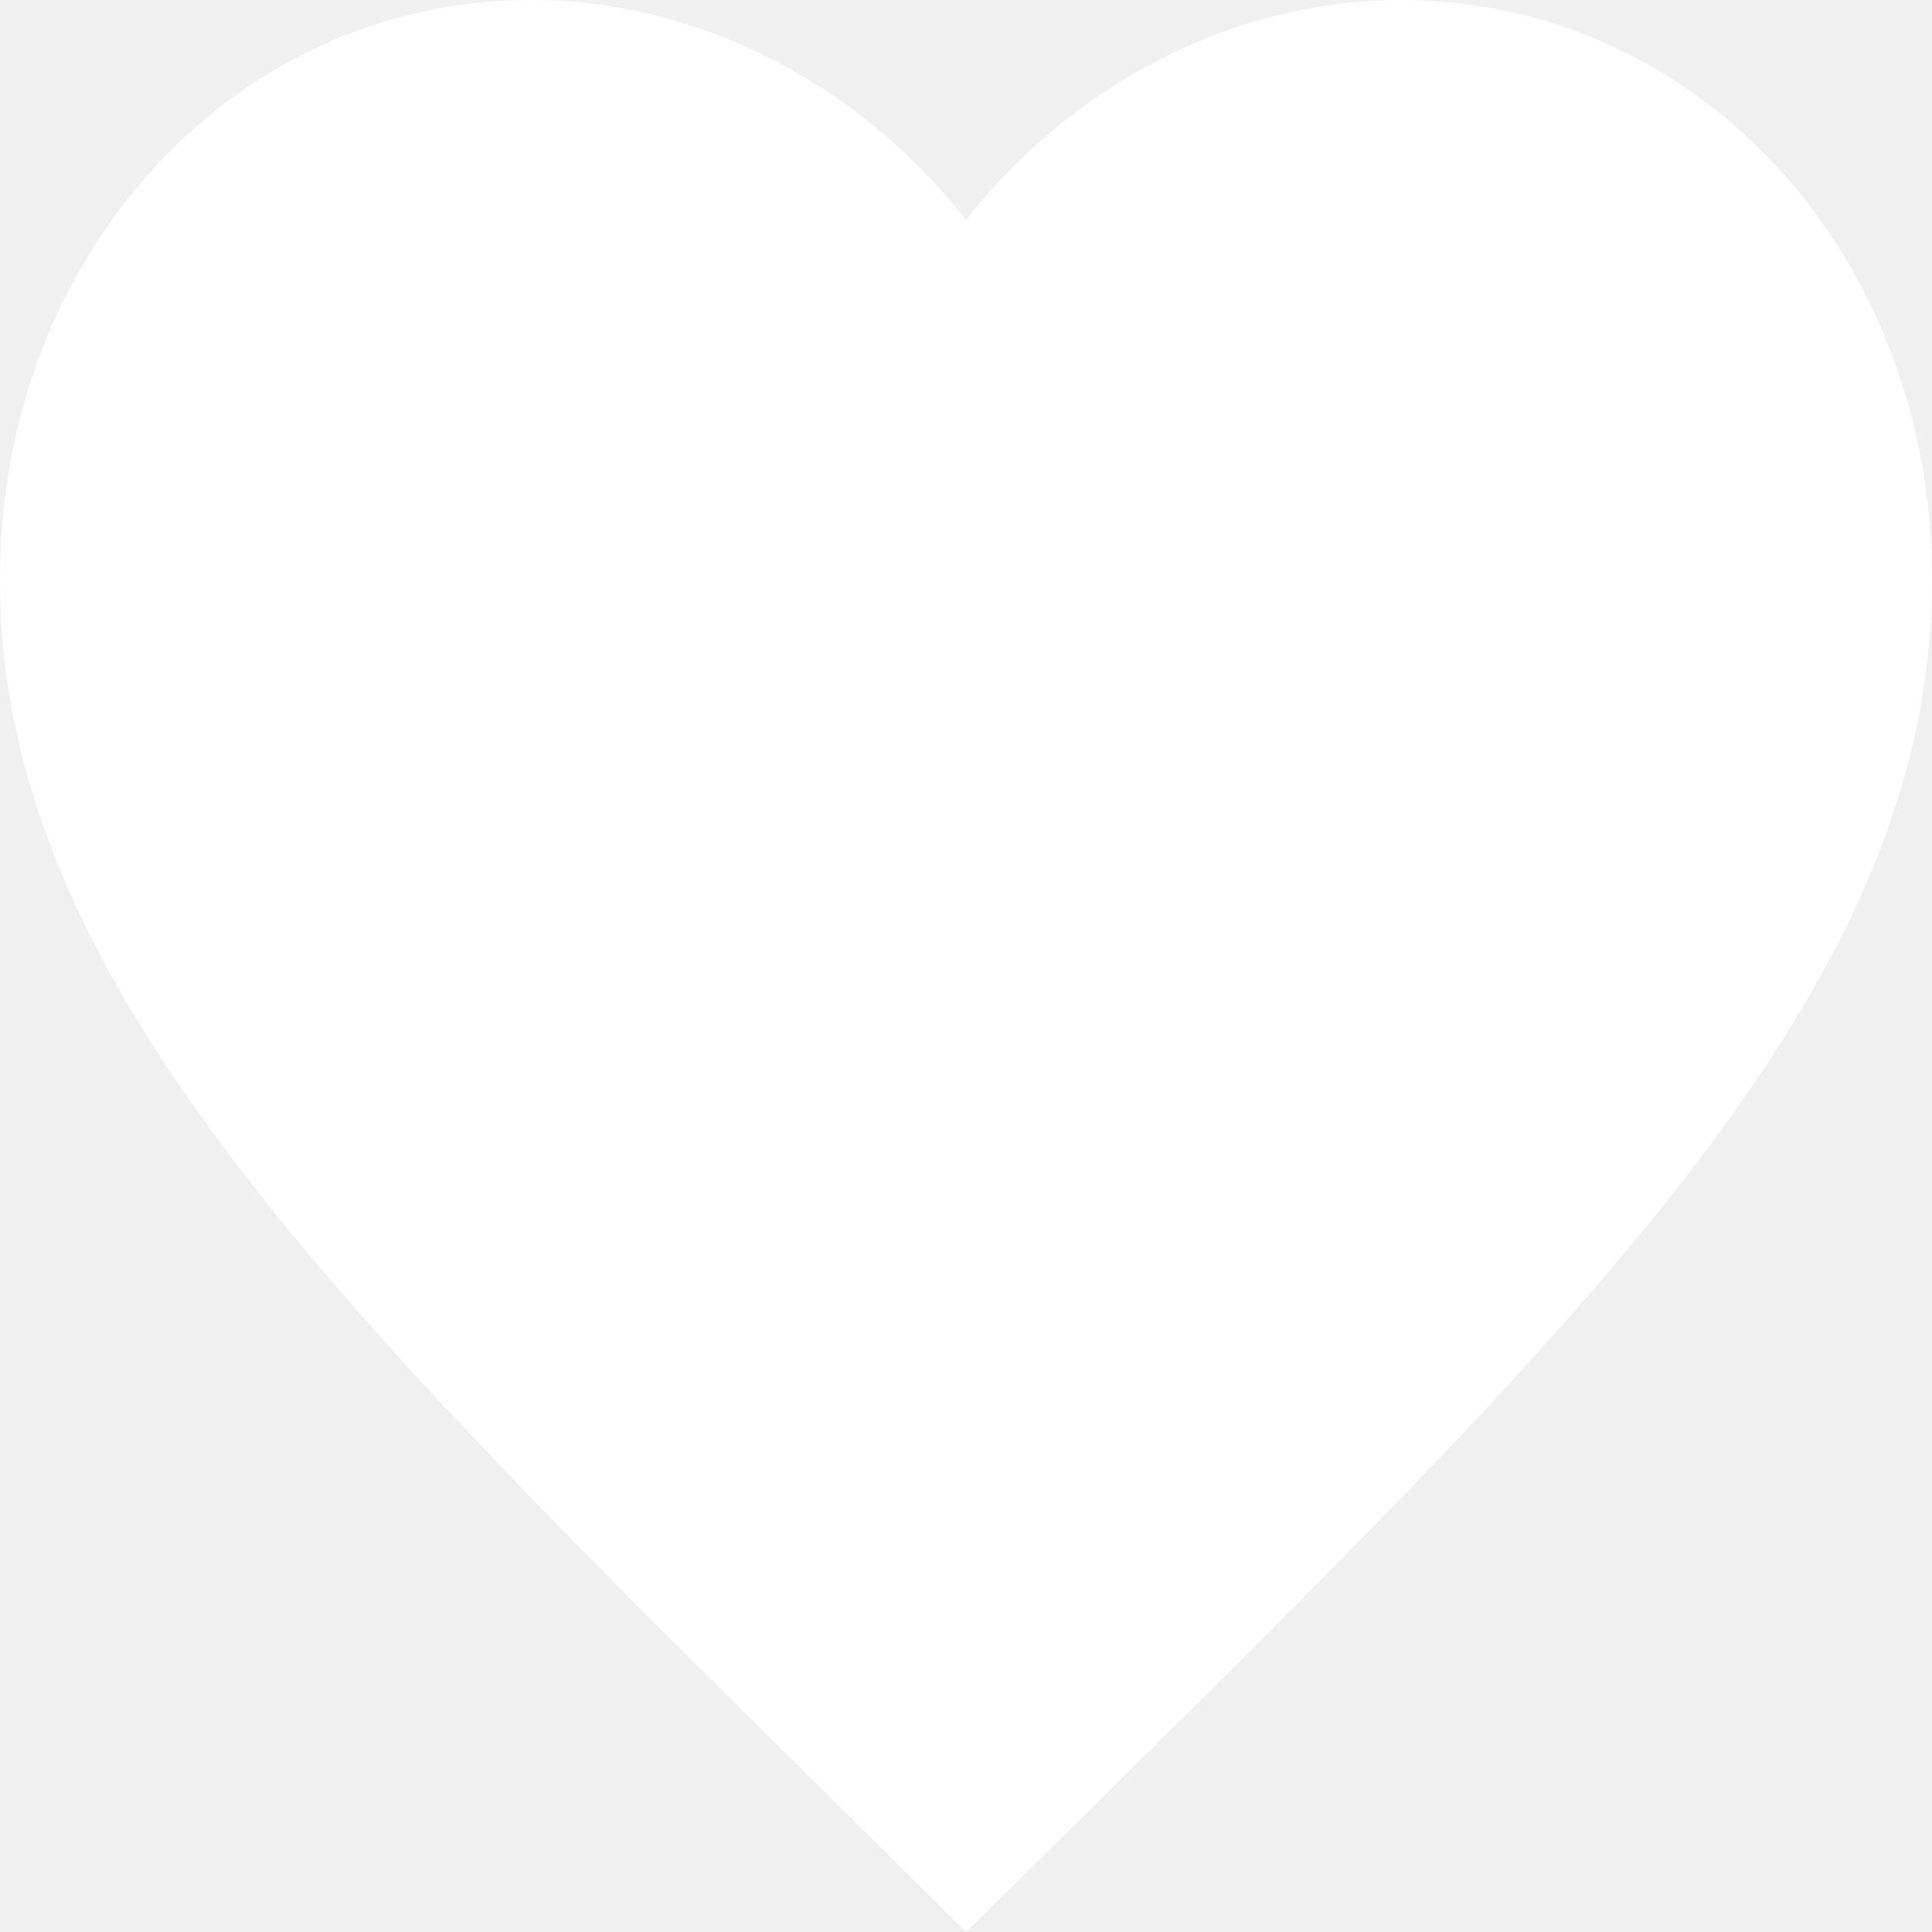
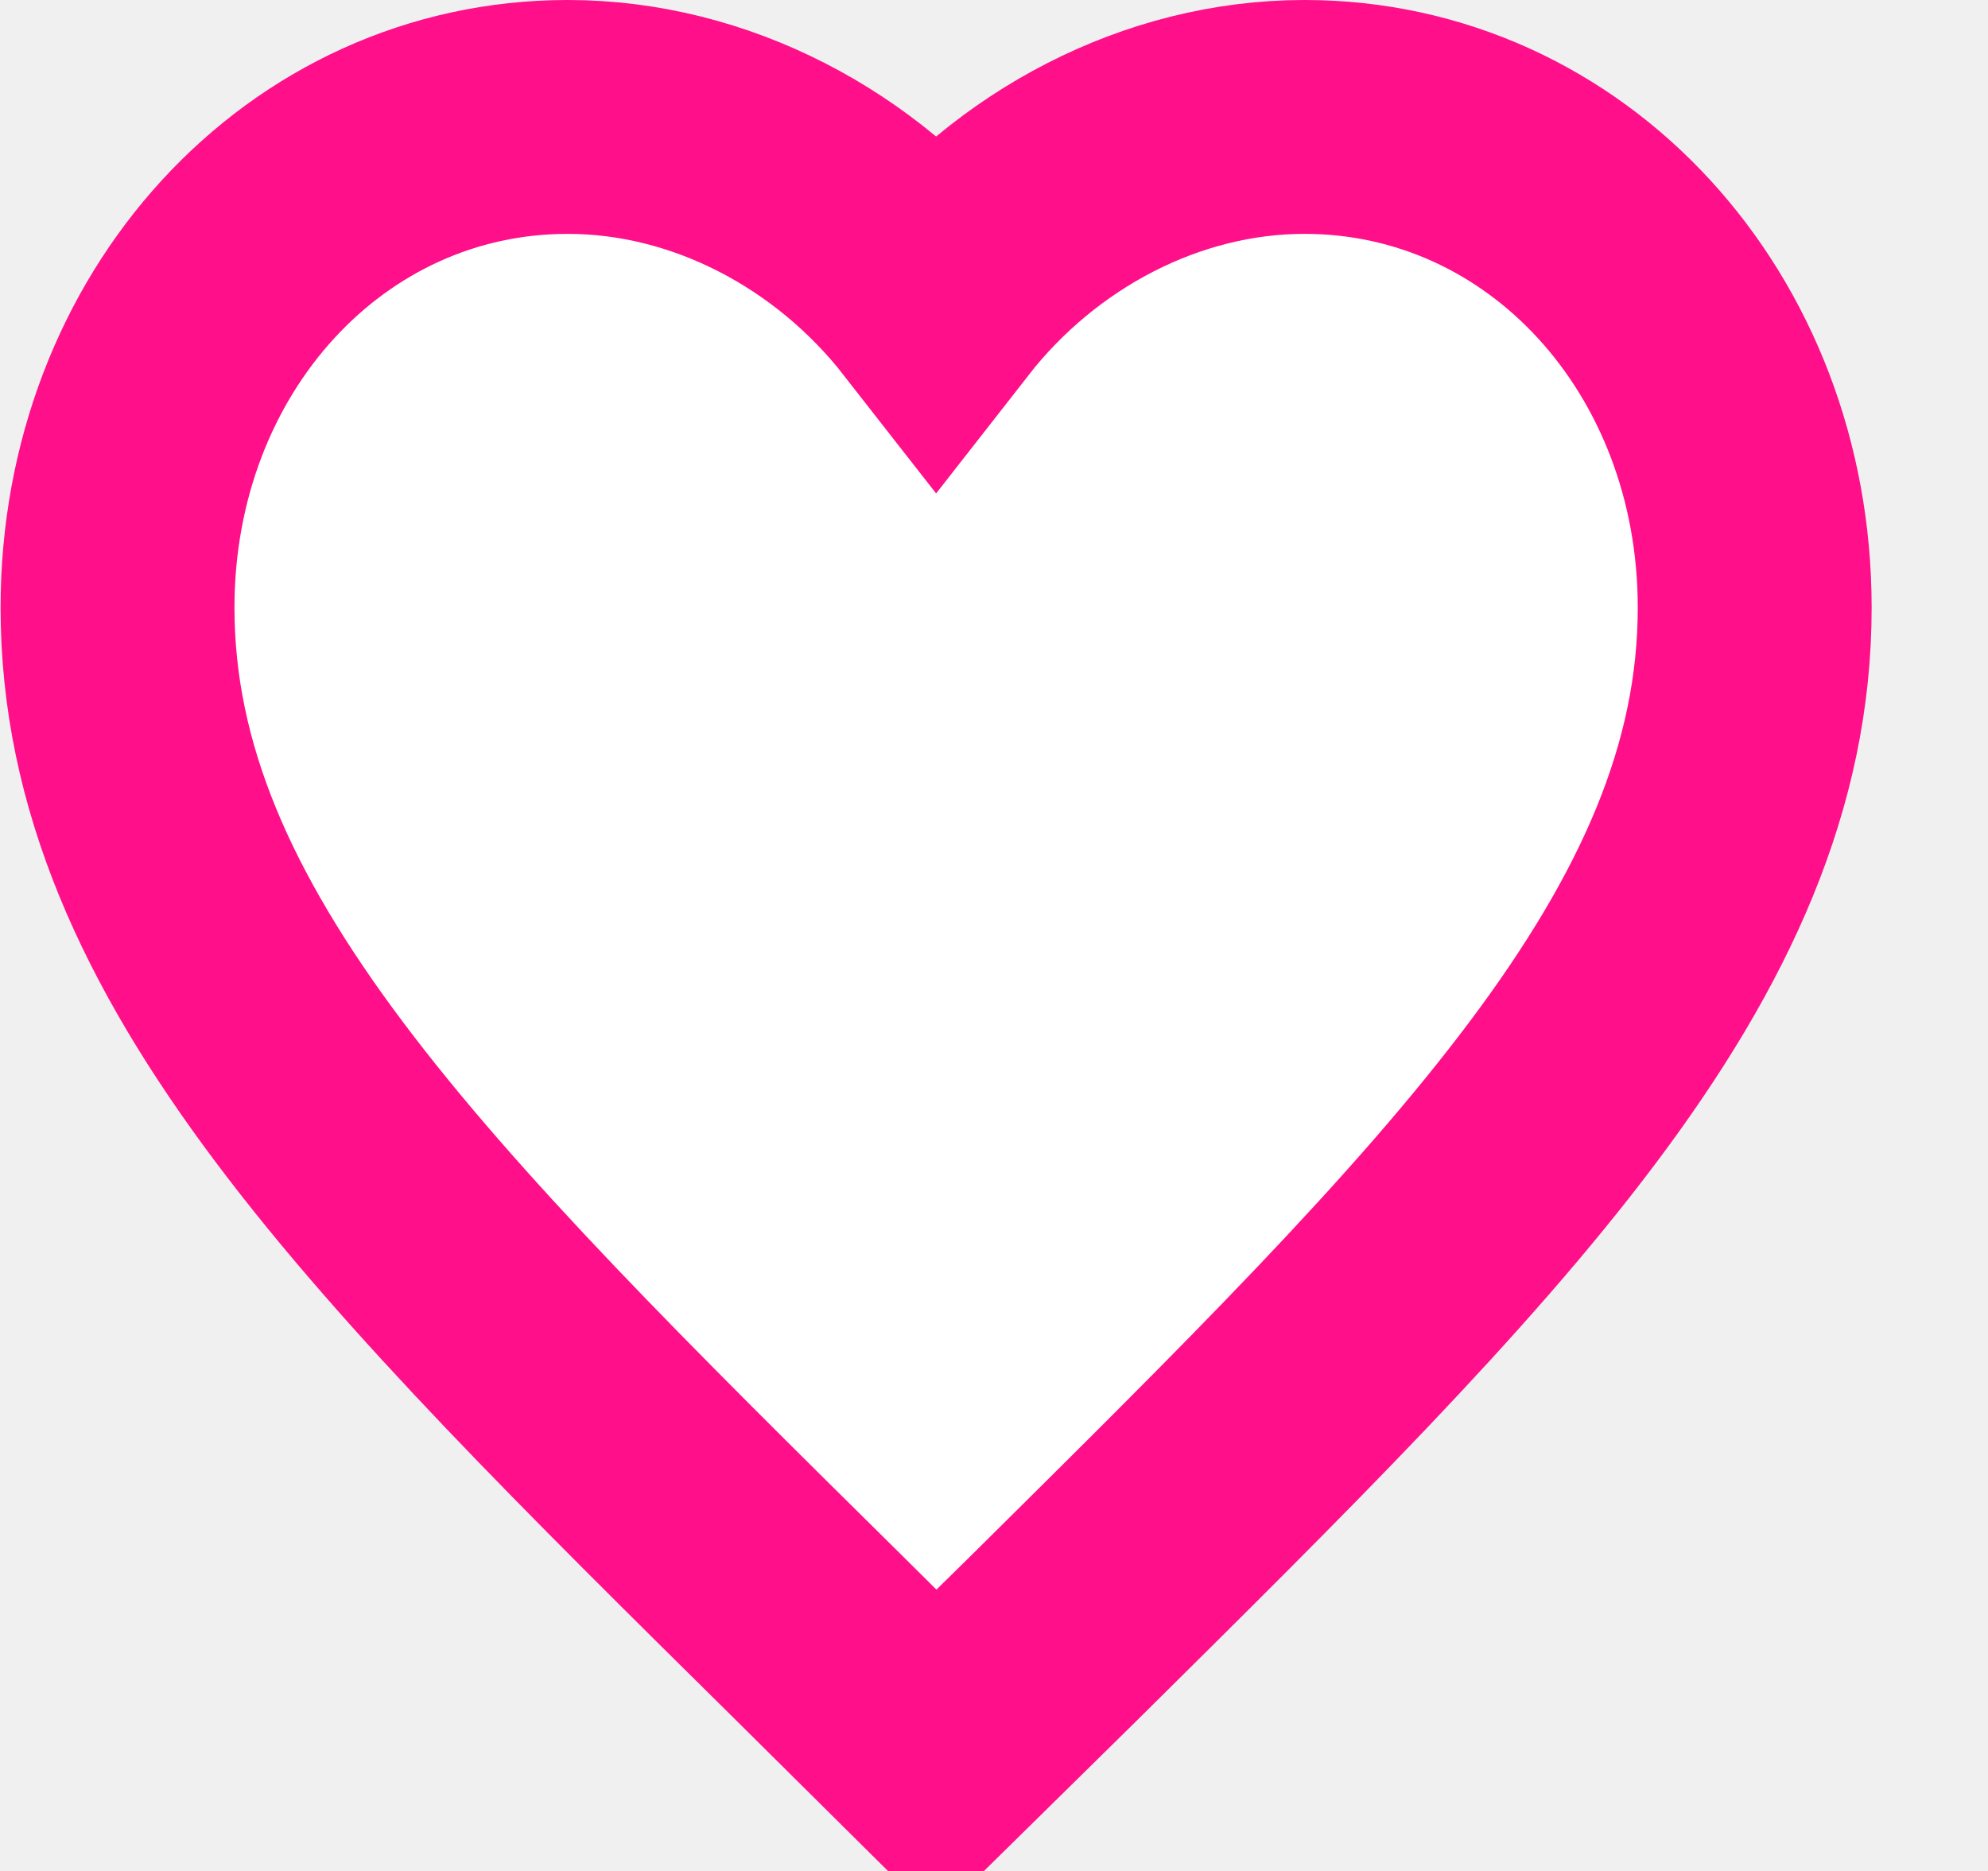
- <svg xmlns="http://www.w3.org/2000/svg" width="16" height="16" viewBox="0 0 16 16" fill="none">
-   <path d="M8 16L6.84 14.849C2.72 10.777 0 8.092 0 4.796C0 2.11 1.936 0 4.4 0C5.792 0 7.128 0.706 8 1.822C8.872 0.706 10.208 0 11.6 0C14.064 0 16 2.11 16 4.796C16 8.092 13.28 10.777 9.16 14.858L8 16Z" fill="white" />
+ <svg xmlns="http://www.w3.org/2000/svg" width="17" height="16" viewBox="0 0 17 16" fill="none">
+   <path d="M8.005 15L6.99 13.993C3.385 10.43 1.005 8.08 1.005 5.196C1.005 2.846 2.699 1 4.855 1C6.073 1 7.242 1.618 8.005 2.595C8.768 1.618 9.937 1 11.155 1C13.311 1 15.005 2.846 15.005 5.196C15.005 8.08 12.625 10.43 9.02 14.001L8.005 15Z" fill="white" stroke="#FF0F89" stroke-width="2" />
</svg>
